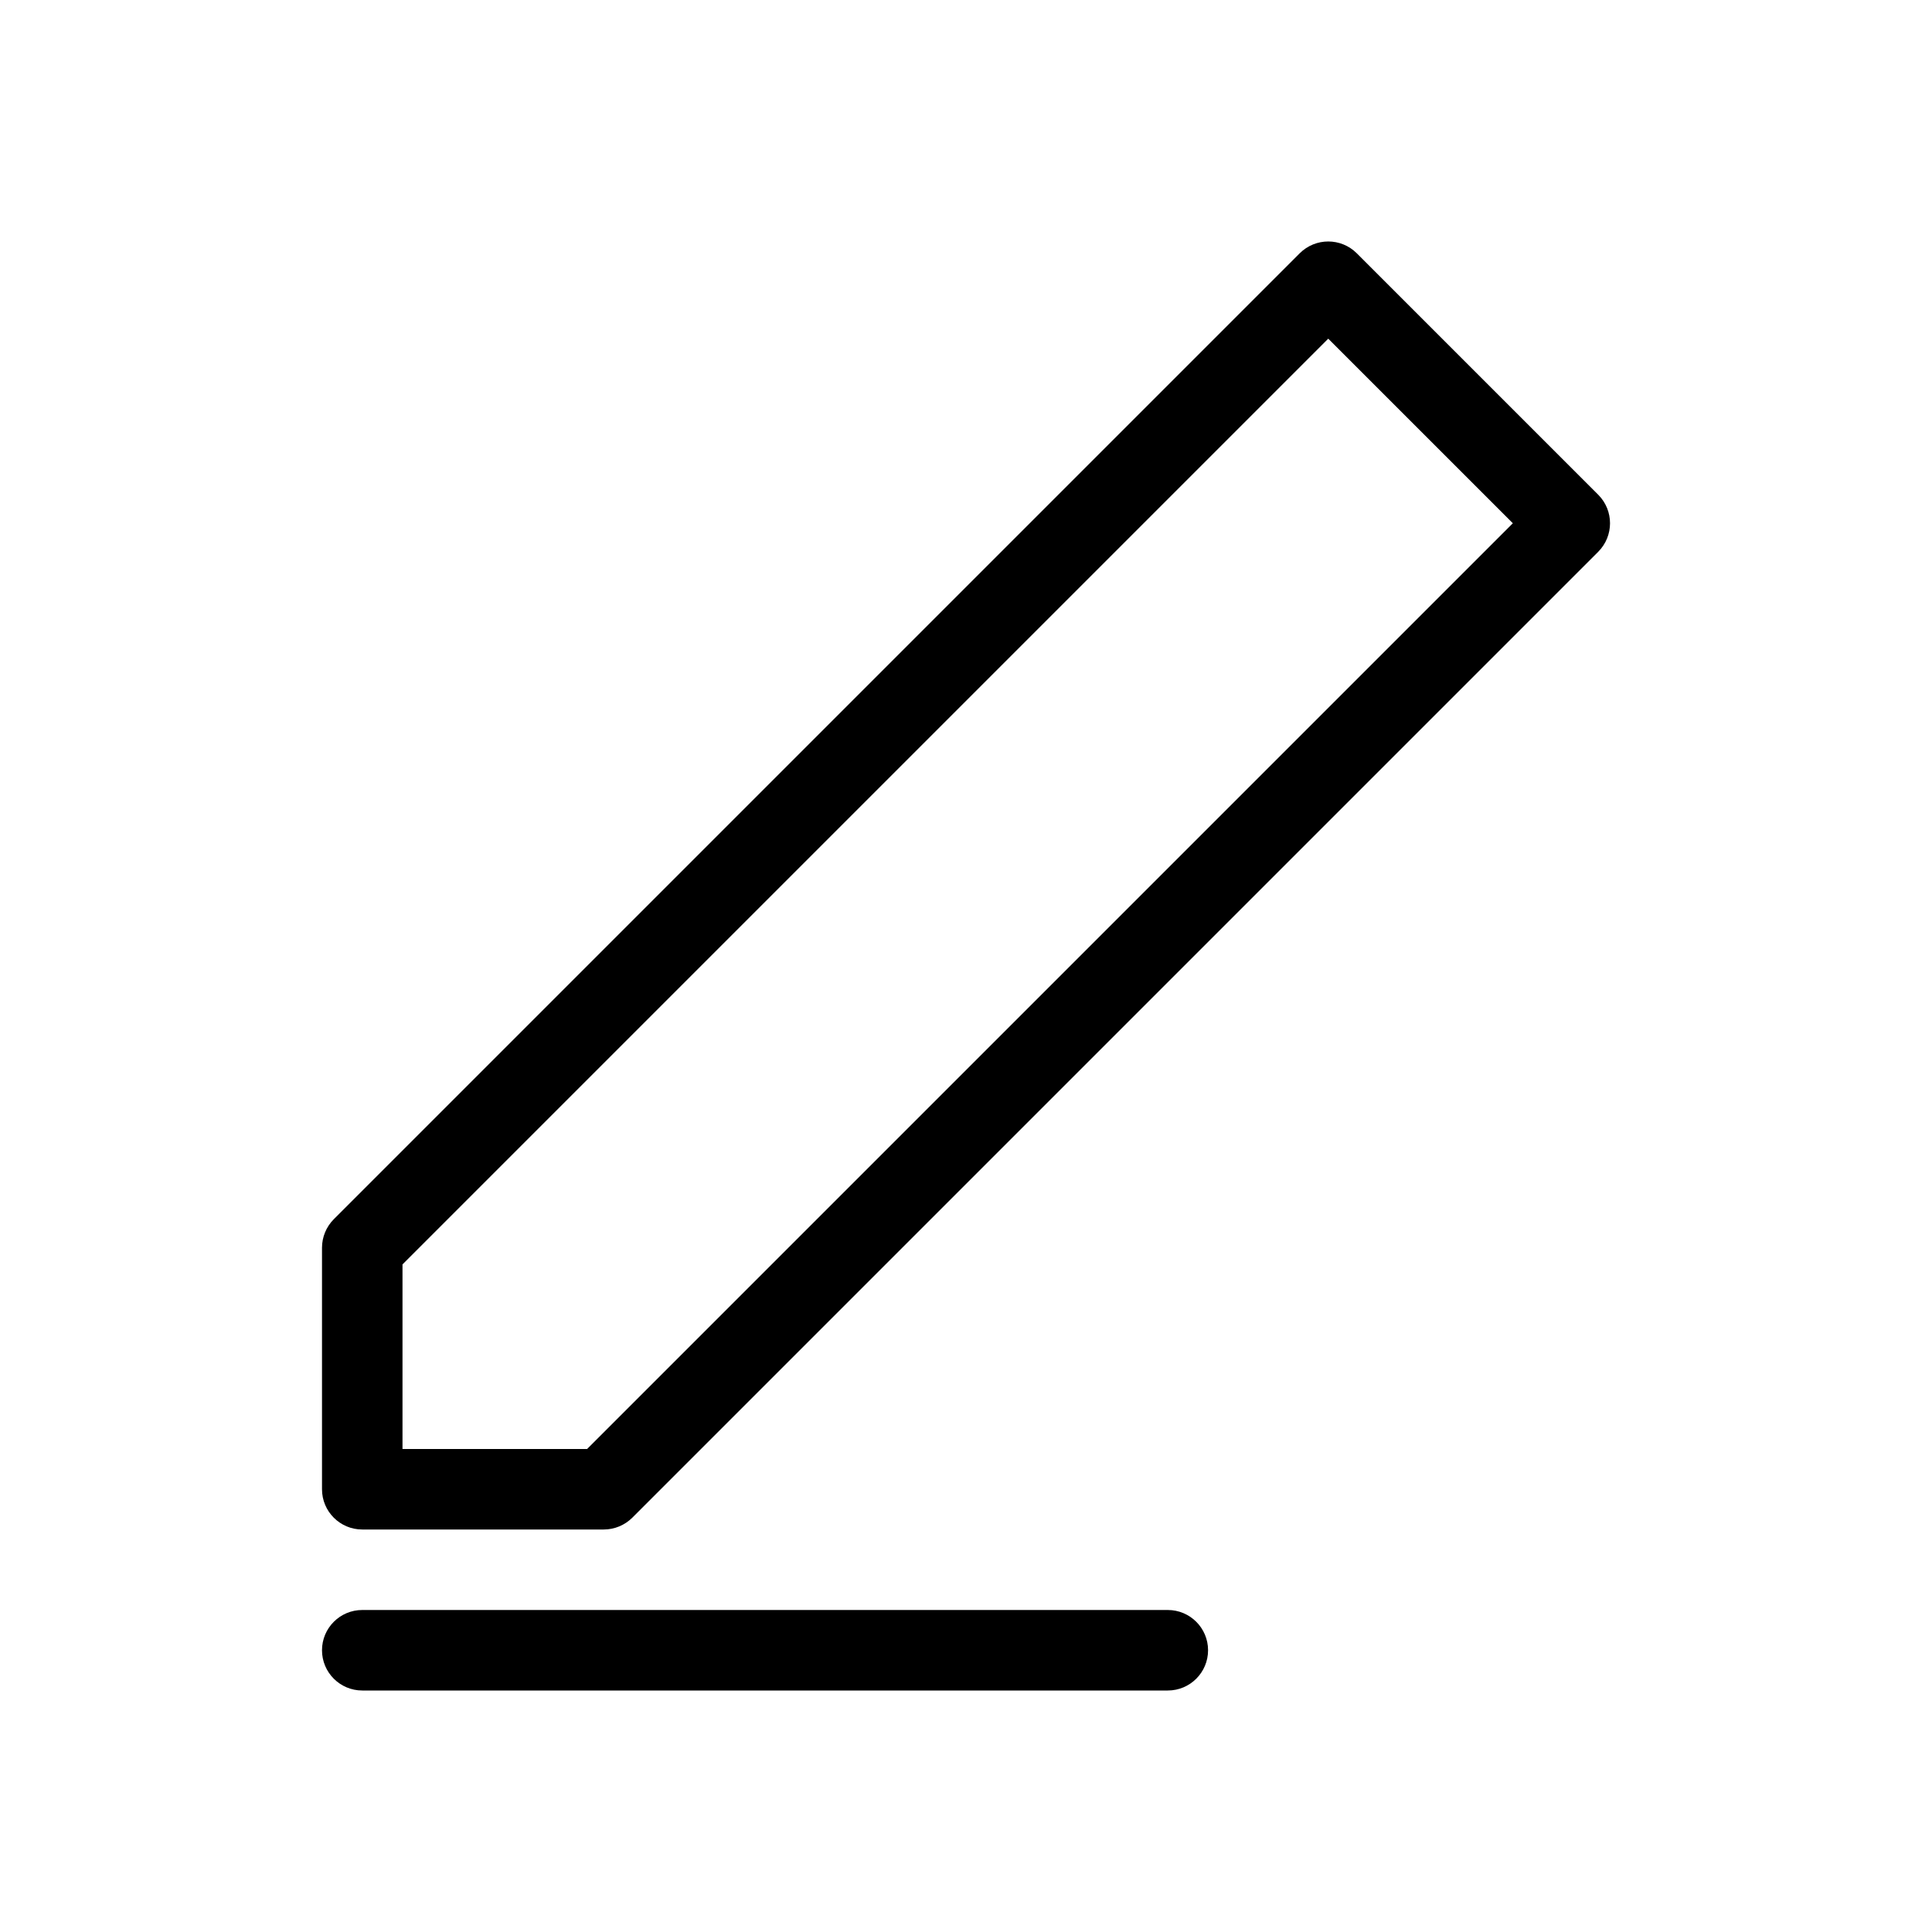
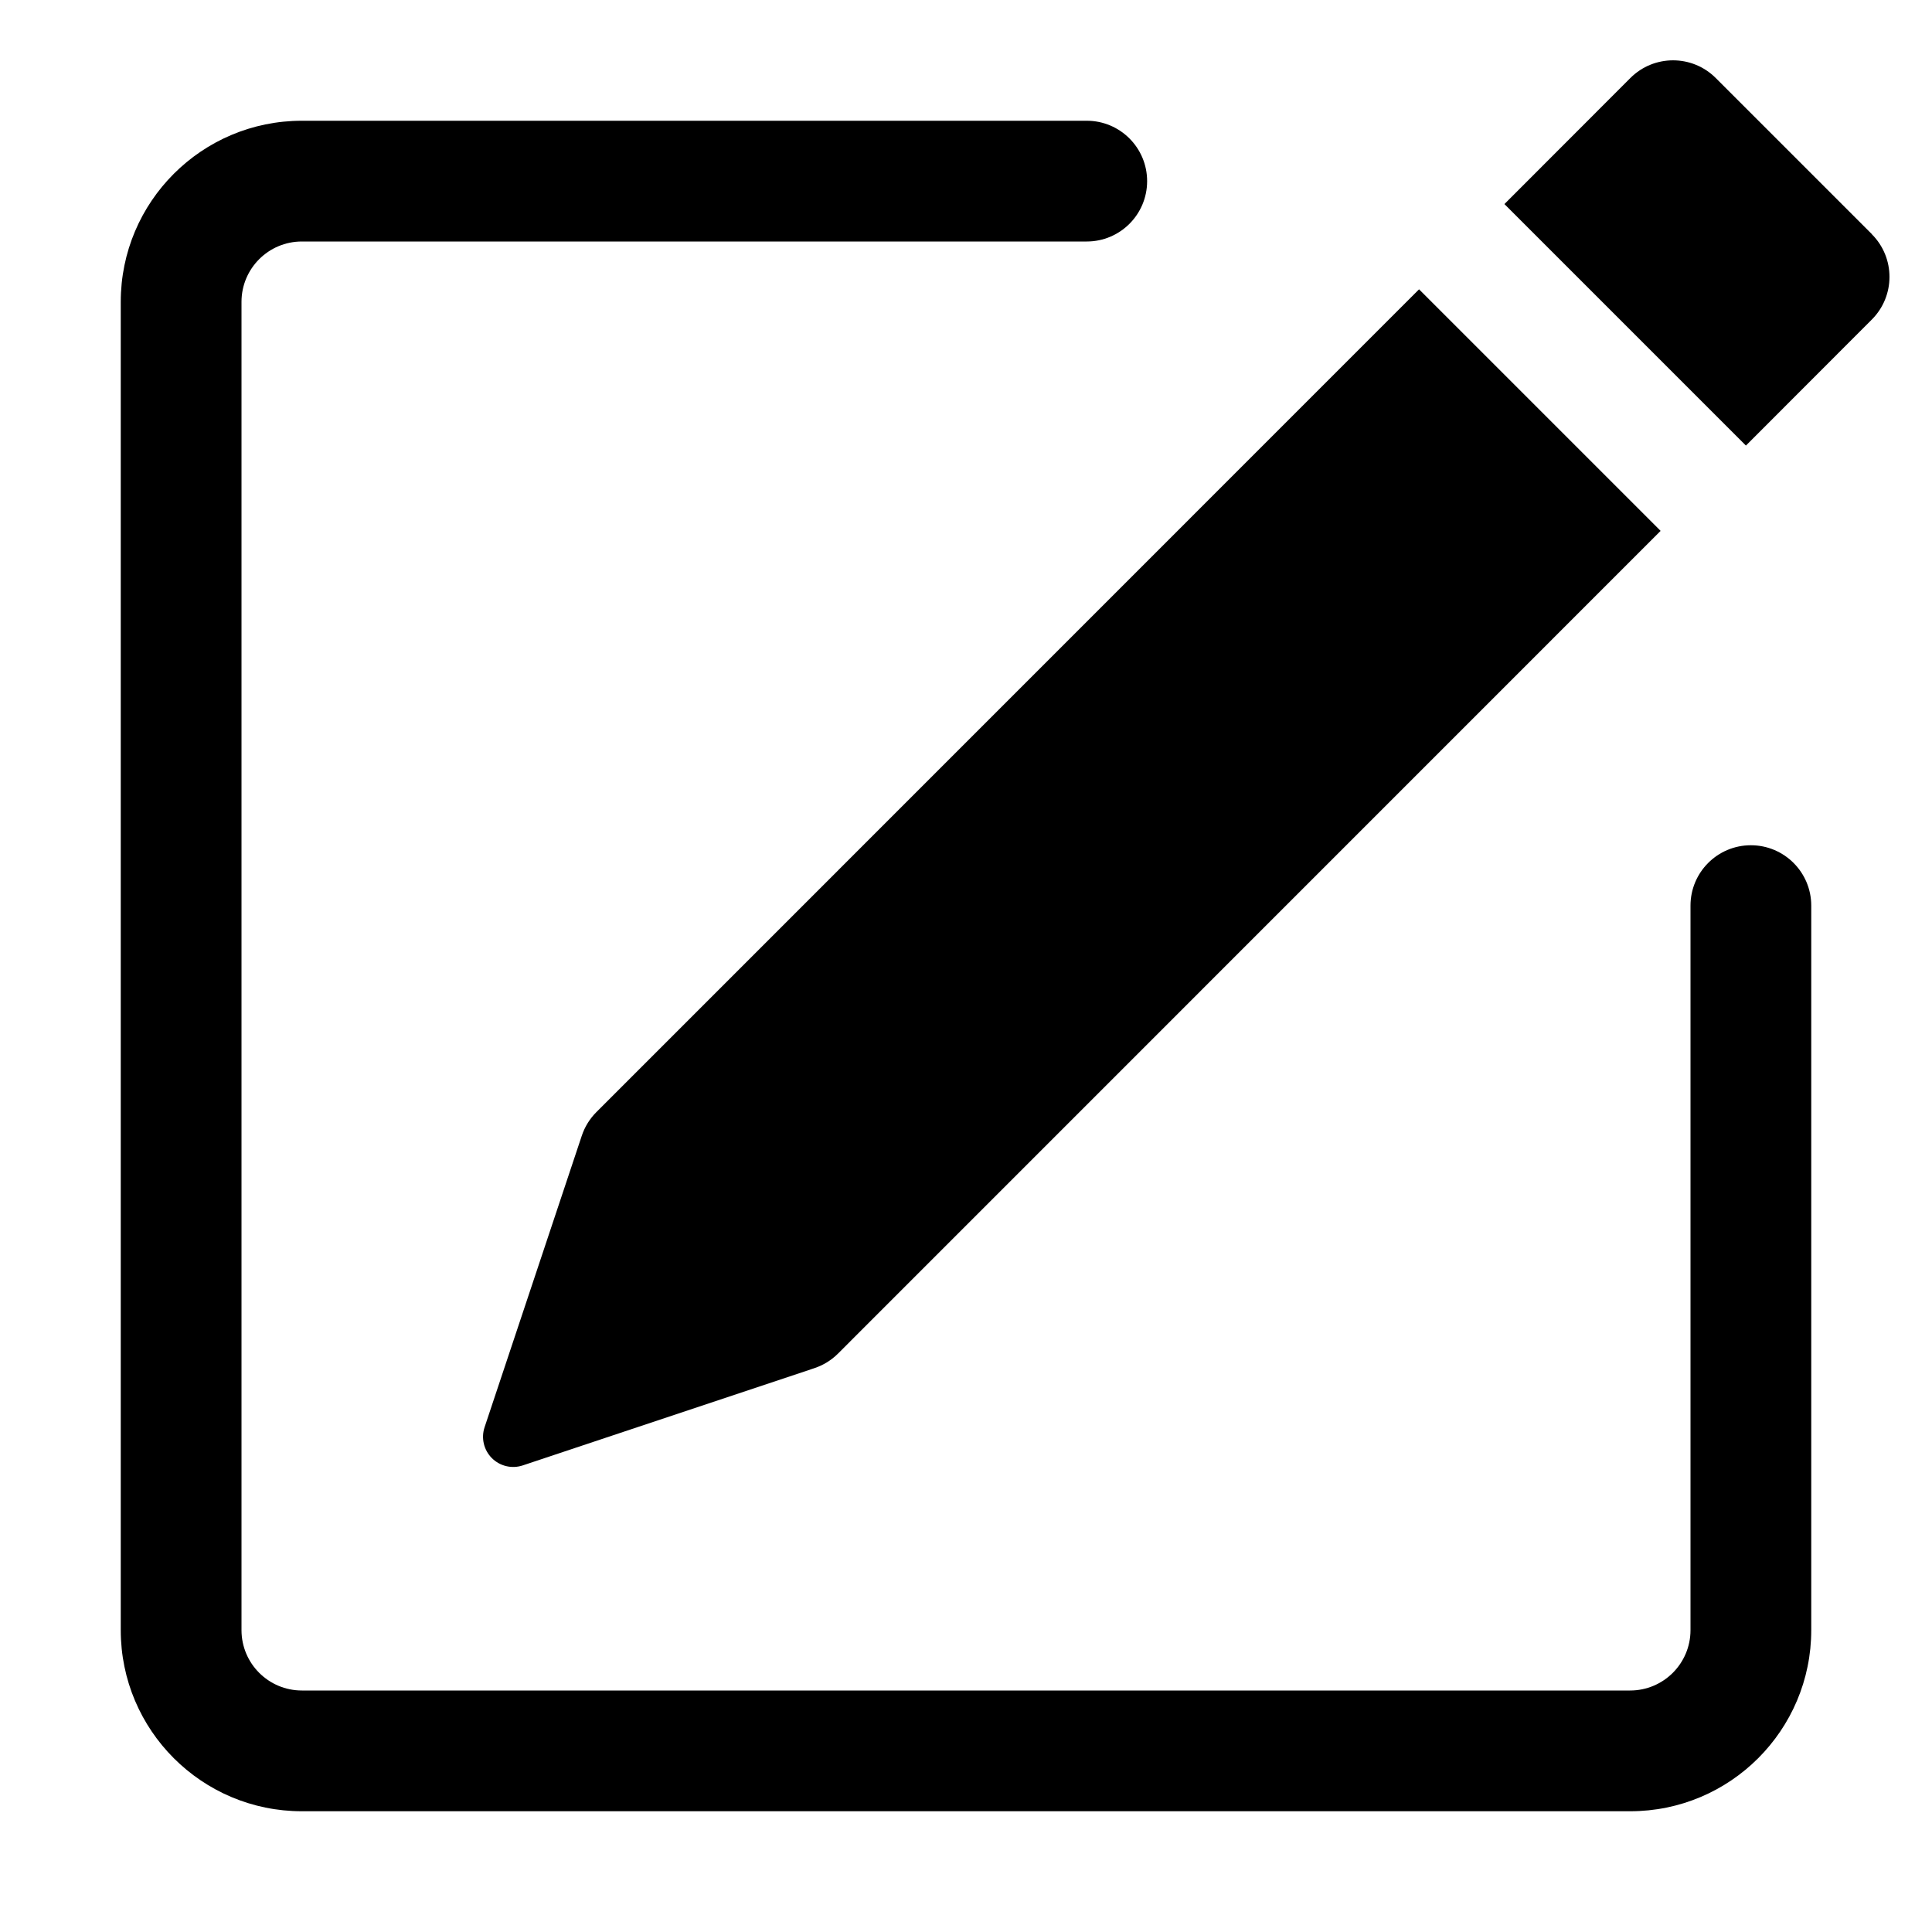
- <svg xmlns="http://www.w3.org/2000/svg" width="24" height="24" viewBox="0 0 24 24">
-   <path d="M7.293,18 L18.793,6.5 L16.5,4.207 L5,15.707 L5,18 L7.293,18 Z M4,18.5 L4,15.5 C4,15.367 4.053,15.24 4.146,15.146 L16.146,3.146 C16.342,2.951 16.658,2.951 16.854,3.146 L19.854,6.146 C20.049,6.342 20.049,6.658 19.854,6.854 L7.854,18.854 C7.76,18.947 7.633,19 7.5,19 L4.5,19 C4.224,19 4,18.776 4,18.5 Z M4.5,21 C4.224,21 4,20.776 4,20.5 C4,20.224 4.224,20 4.5,20 L14.507,20 C14.783,20 15.007,20.224 15.007,20.5 C15.007,20.776 14.783,21 14.507,21 L4.5,21 Z" />
+ <svg xmlns="http://www.w3.org/2000/svg" width="16" height="16" fill="currentColor" class="bi bi-pencil-square" viewBox="0 0 16 16">
+   <path d="M15.502 1.94a.5.5 0 0 1 0 .706L14.459 3.69l-2-2L13.502.646a.5.5 0 0 1 .707 0l1.293 1.293zm-1.75 2.456l-2-2L4.939 9.21a.5.5 0 0 0-.121.196l-.805 2.414a.25.25 0 0 0 .316.316l2.414-.805a.5.5 0 0 0 .196-.12l6.813-6.814z" />
+   <path fill-rule="evenodd" d="M1 13.5A1.5 1.5 0 0 0 2.5 15h11a1.5 1.5 0 0 0 1.5-1.5v-6a.5.5 0 0 0-1 0v6a.5.5 0 0 1-.5.5h-11a.5.5 0 0 1-.5-.5v-11a.5.5 0 0 1 .5-.5H9a.5.5 0 0 0 0-1H2.5A1.5 1.5 0 0 0 1 2.5v11z" />
</svg>
